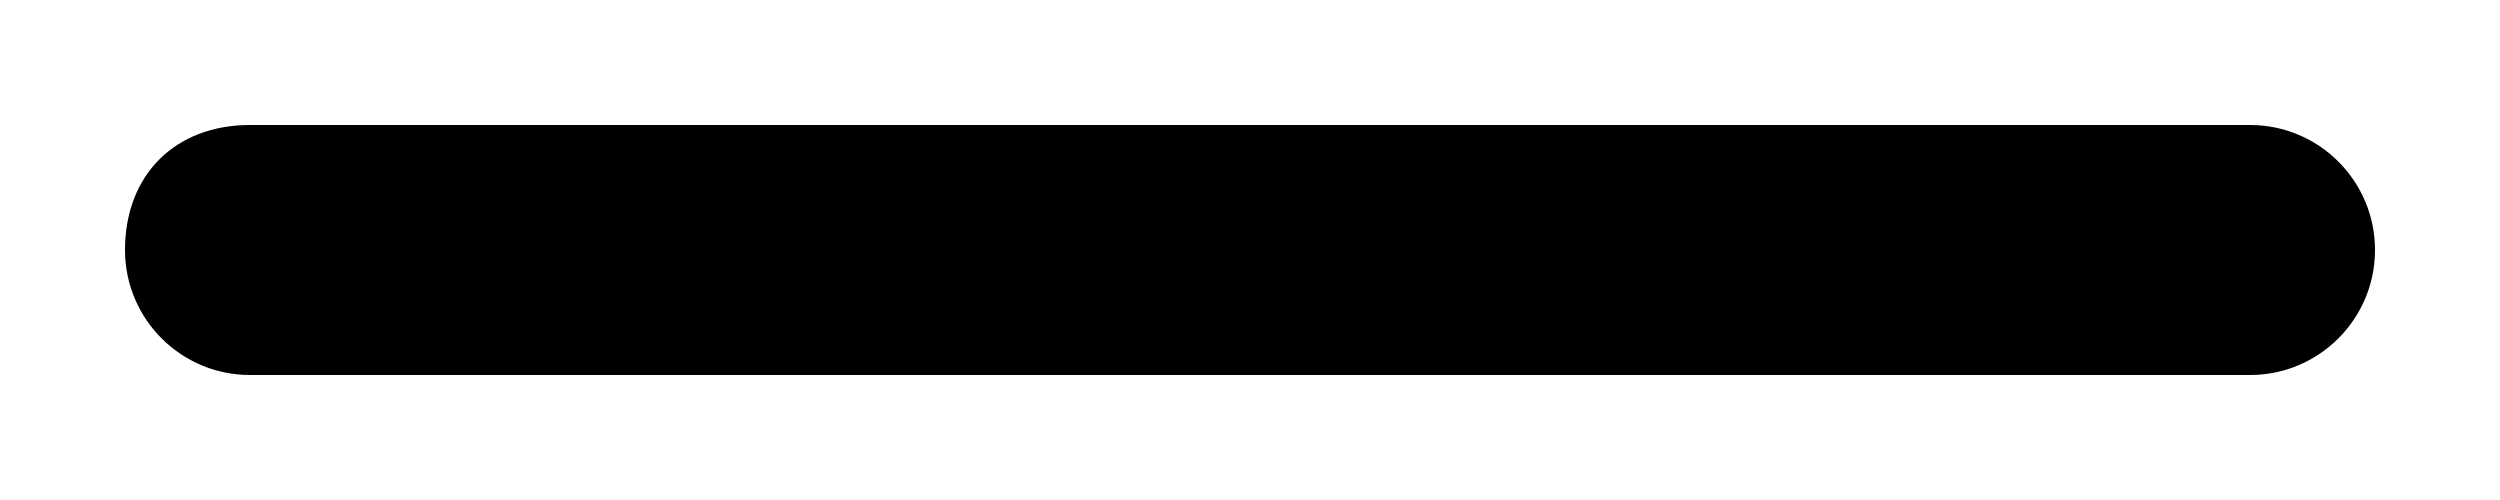
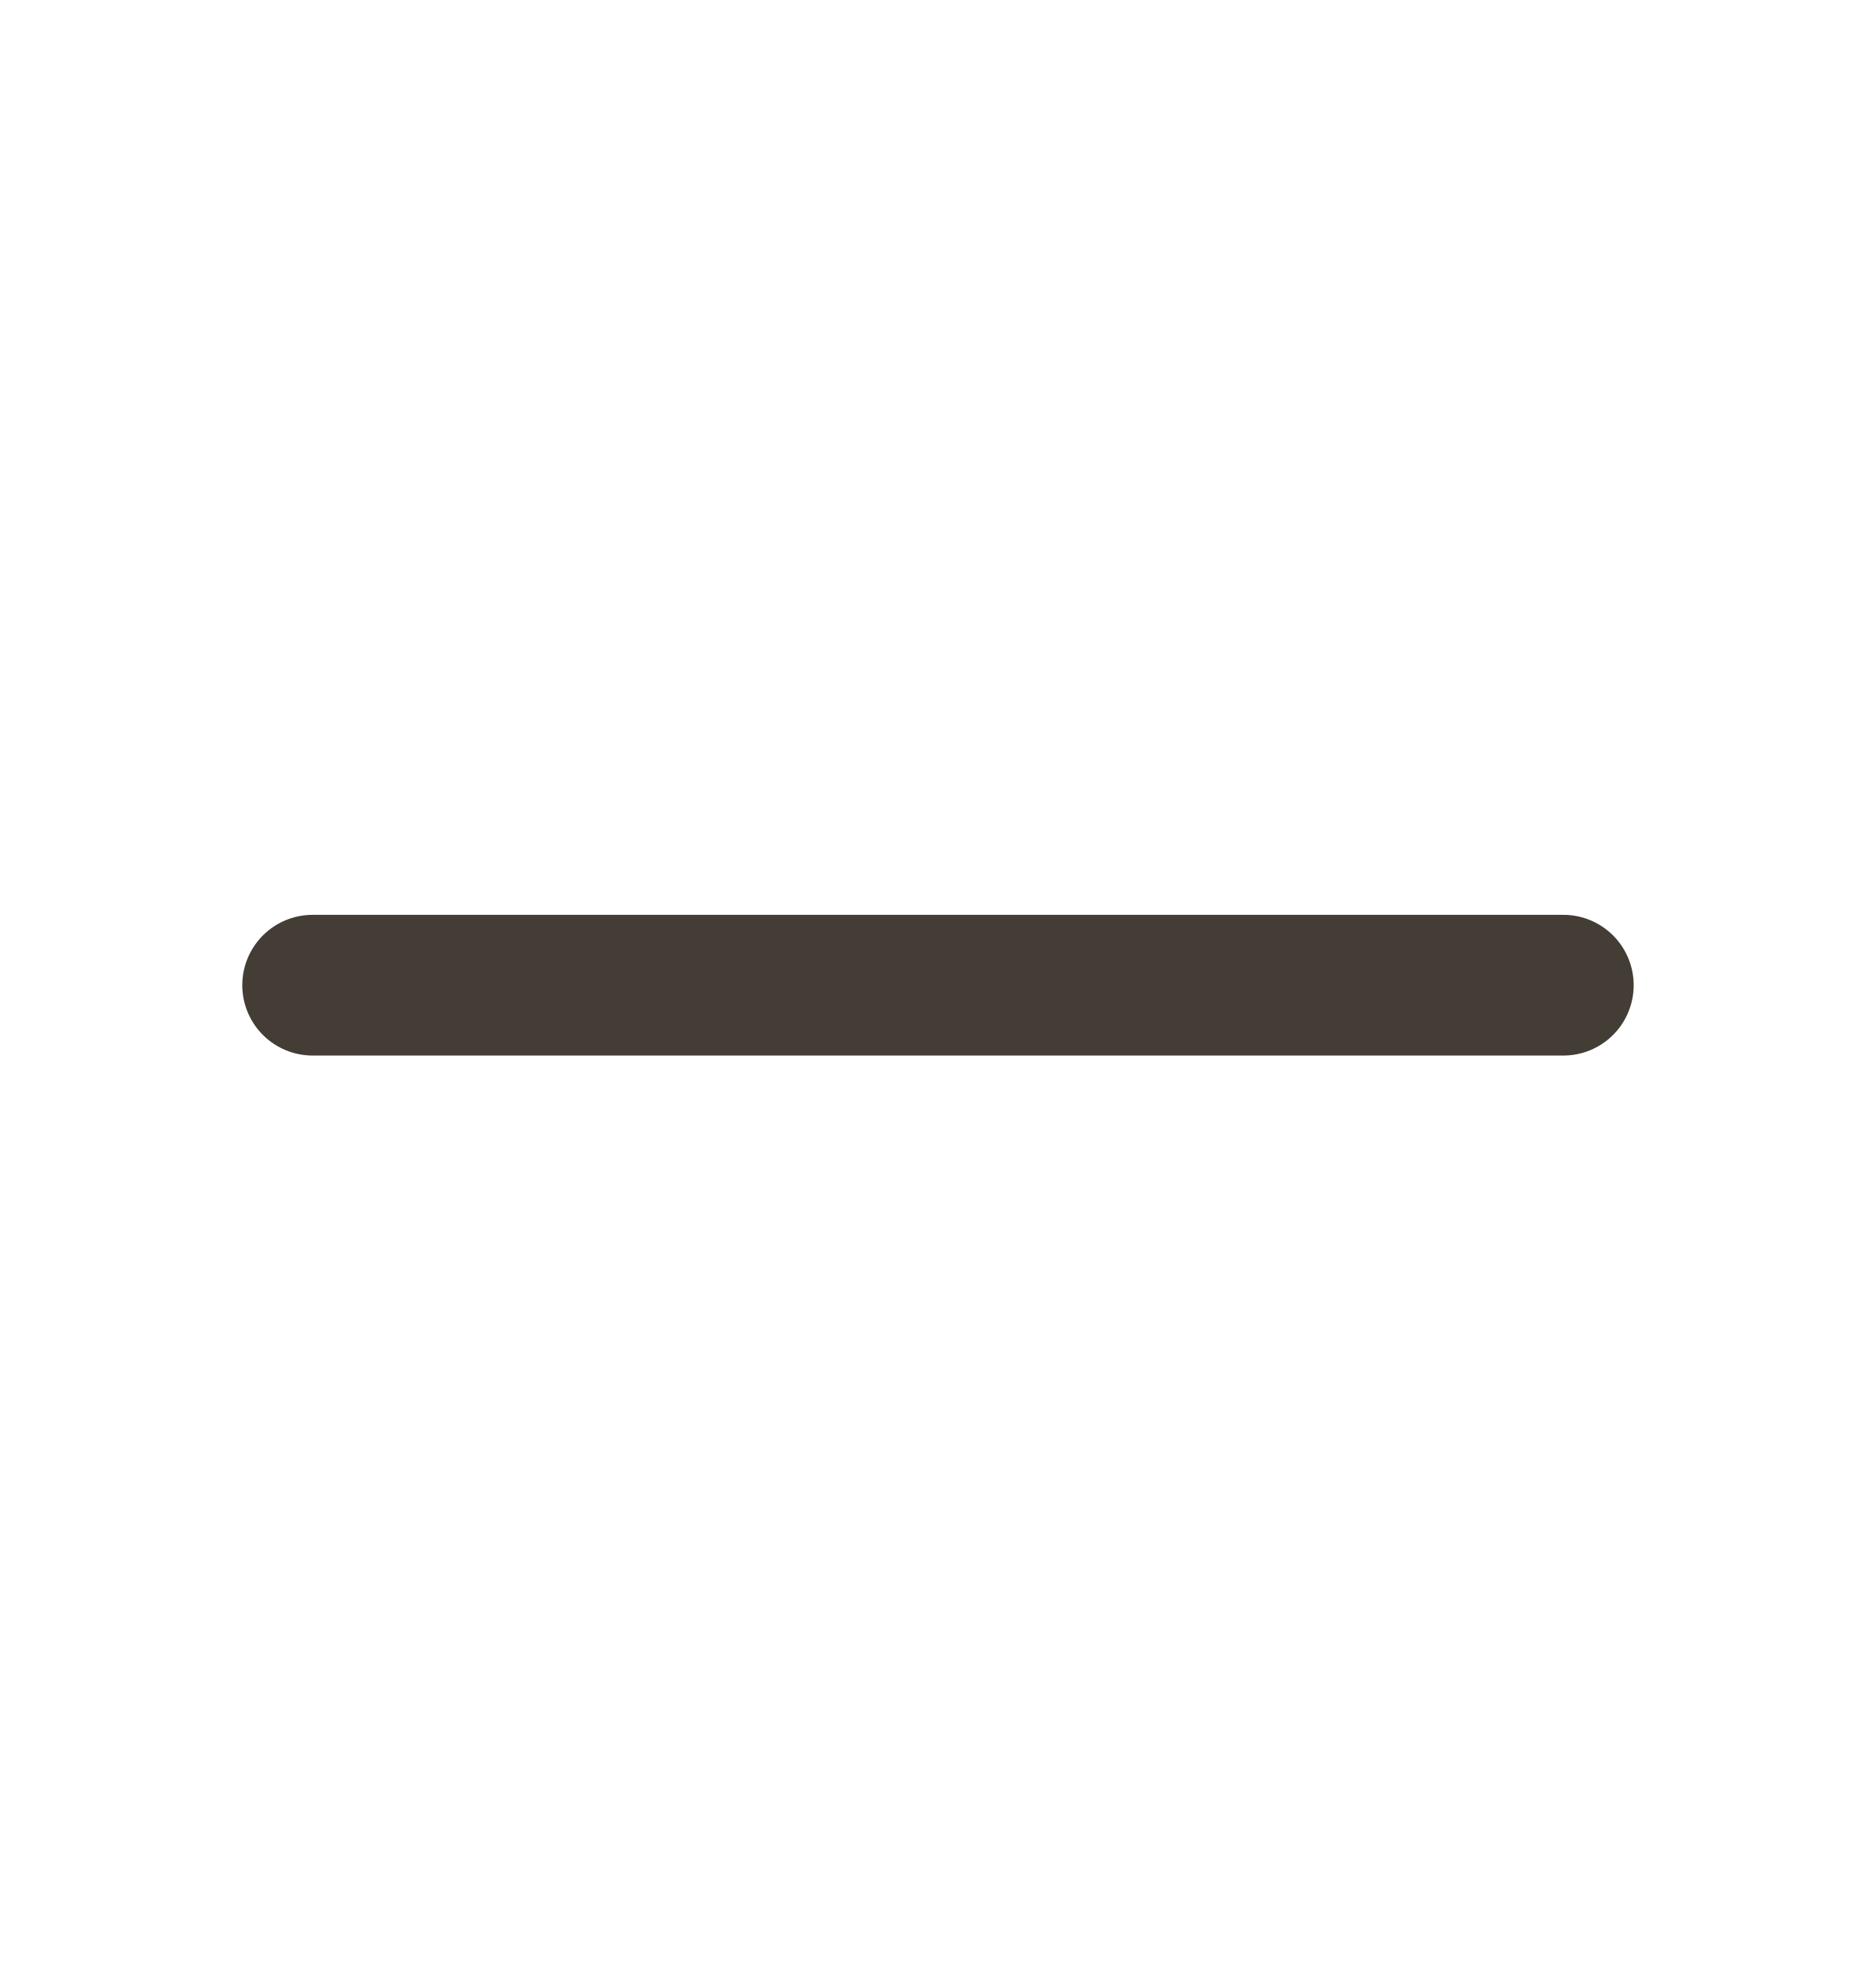
- <svg xmlns="http://www.w3.org/2000/svg" fill="none" class="icon icon-minus" viewBox="0 0 10 2">
-   <path fill="currentColor" fill-rule="evenodd" d="M.5 1C.5.7.7.5 1 .5h8a.5.5 0 1 1 0 1H1A.5.5 0 0 1 .5 1" clip-rule="evenodd" />
+ <svg xmlns="http://www.w3.org/2000/svg" class="icon icon-minus" width="20" height="21" viewBox="0 0 20 21" fill="none">
+   <path d="M16.667 10.502H3.333" stroke="#443D36" stroke-width="1.5" stroke-linecap="round" stroke-linejoin="round" />
</svg>
